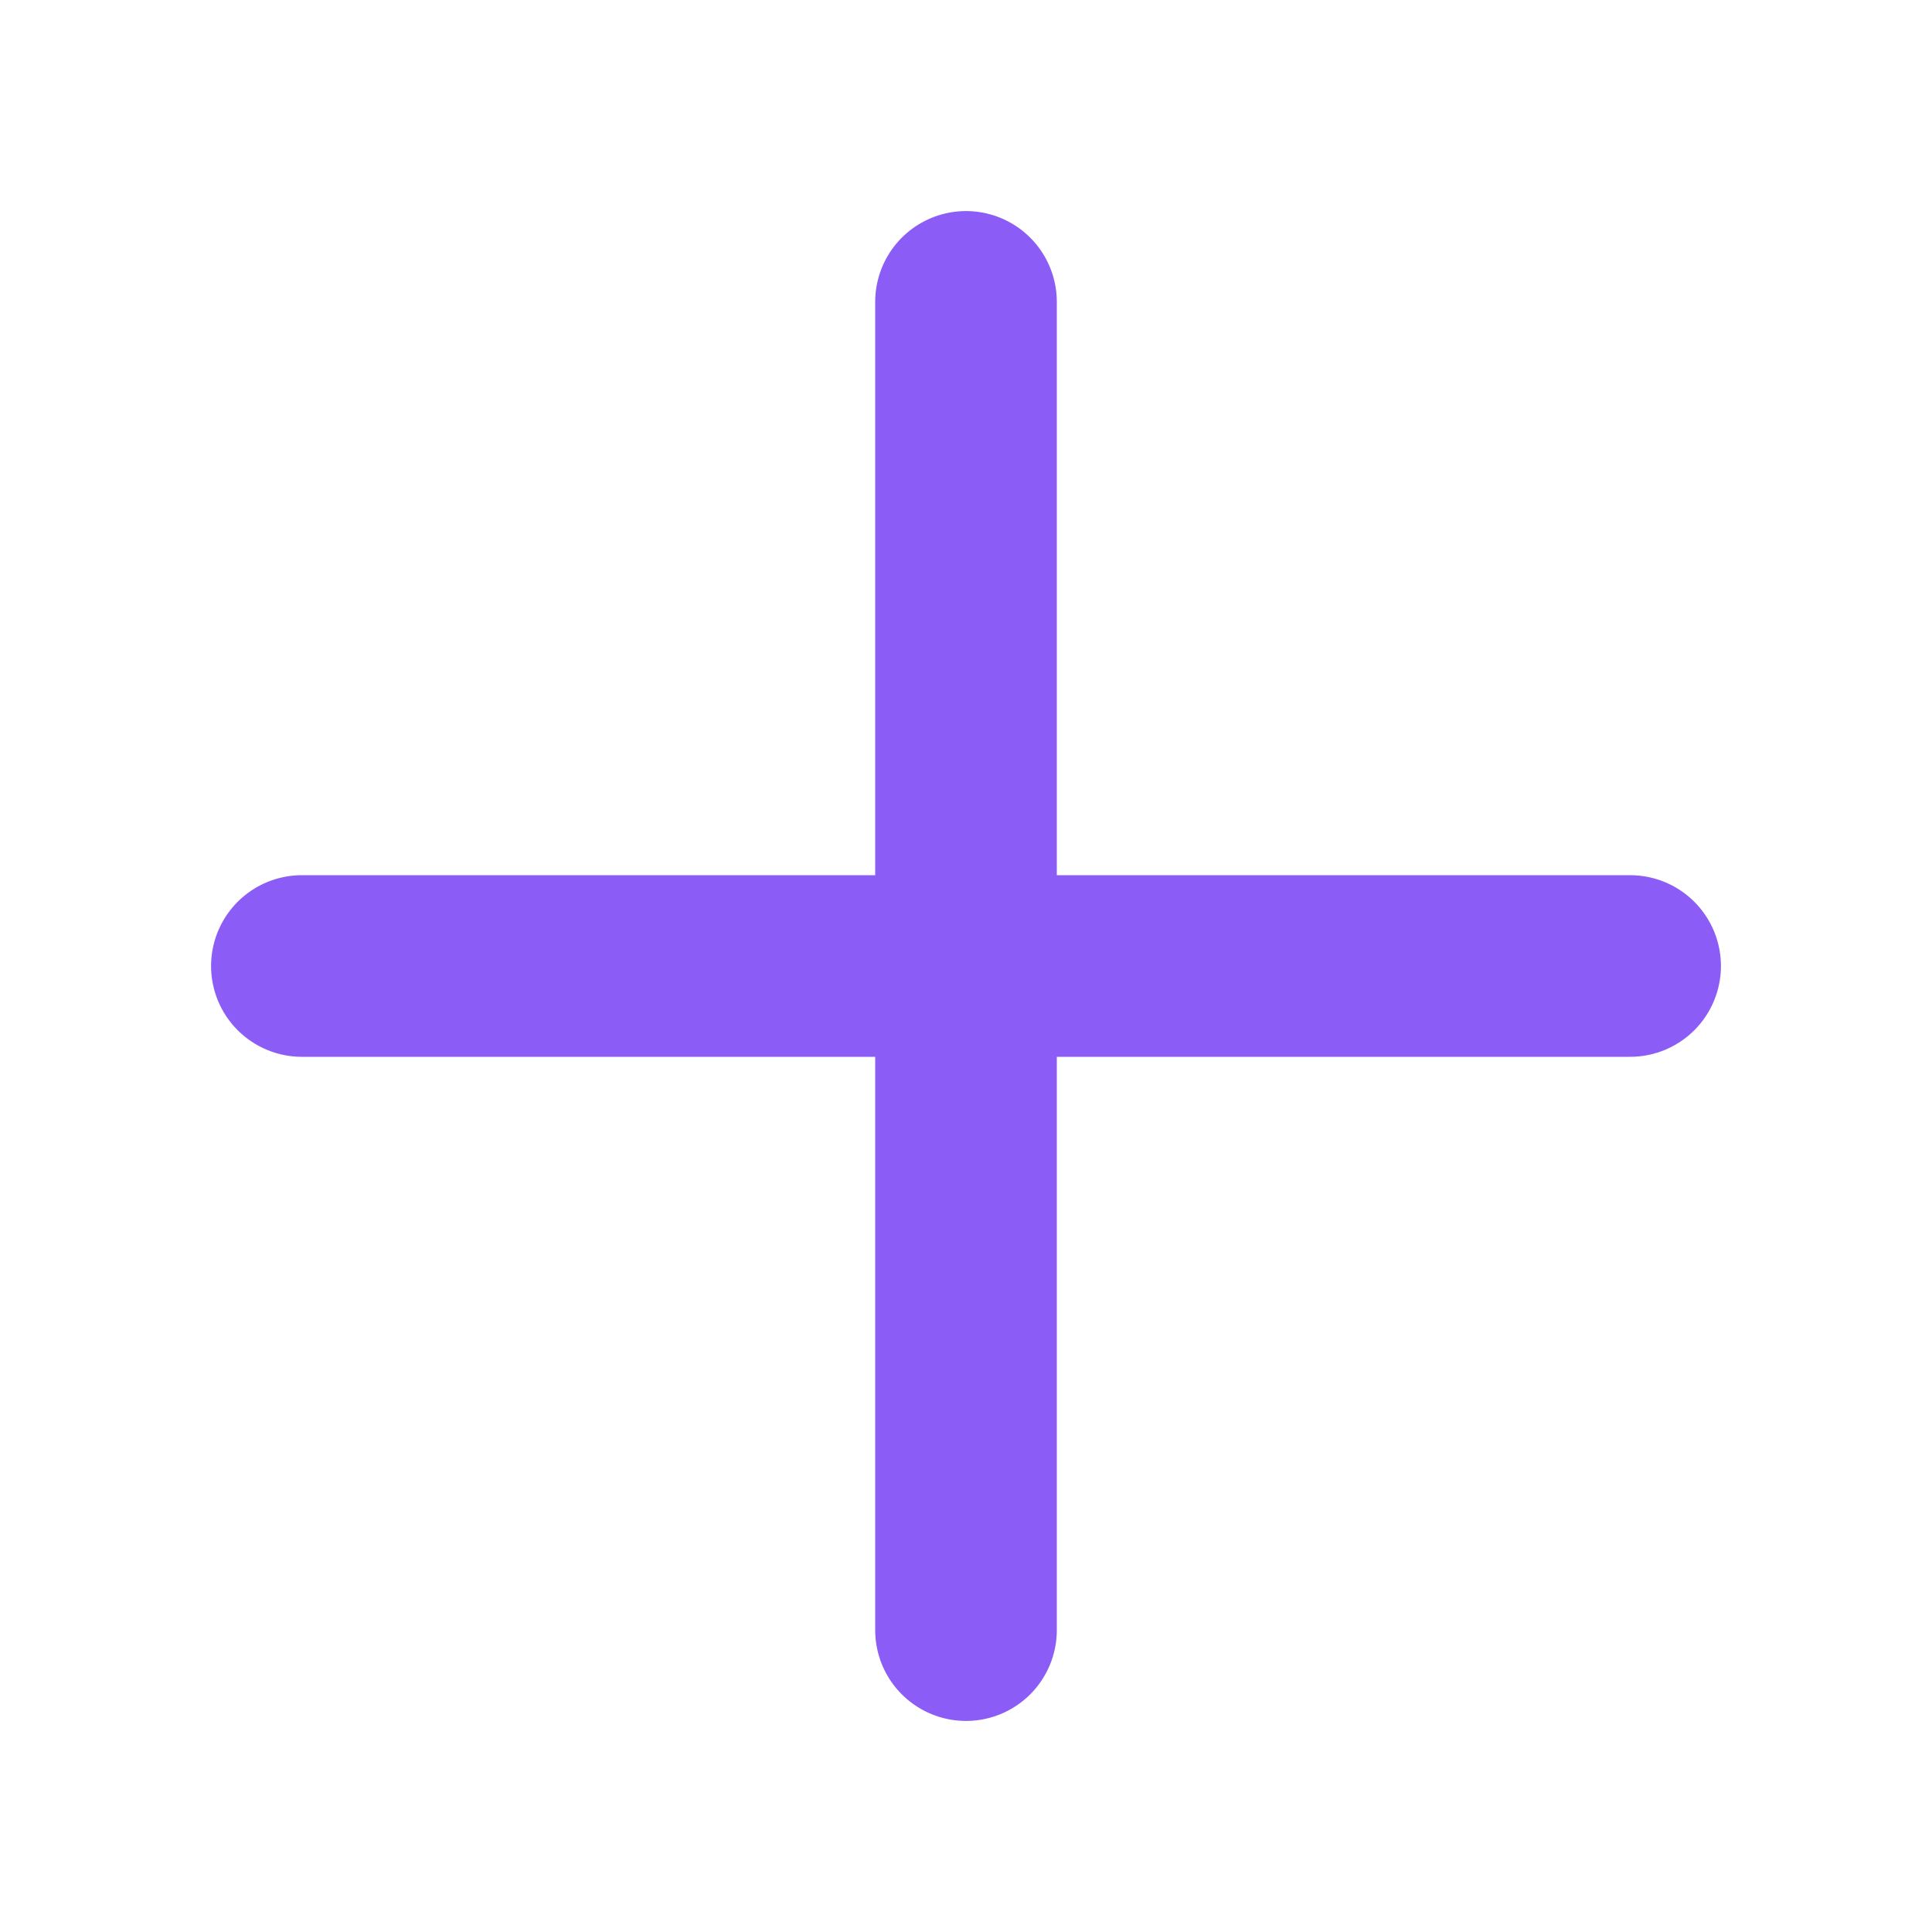
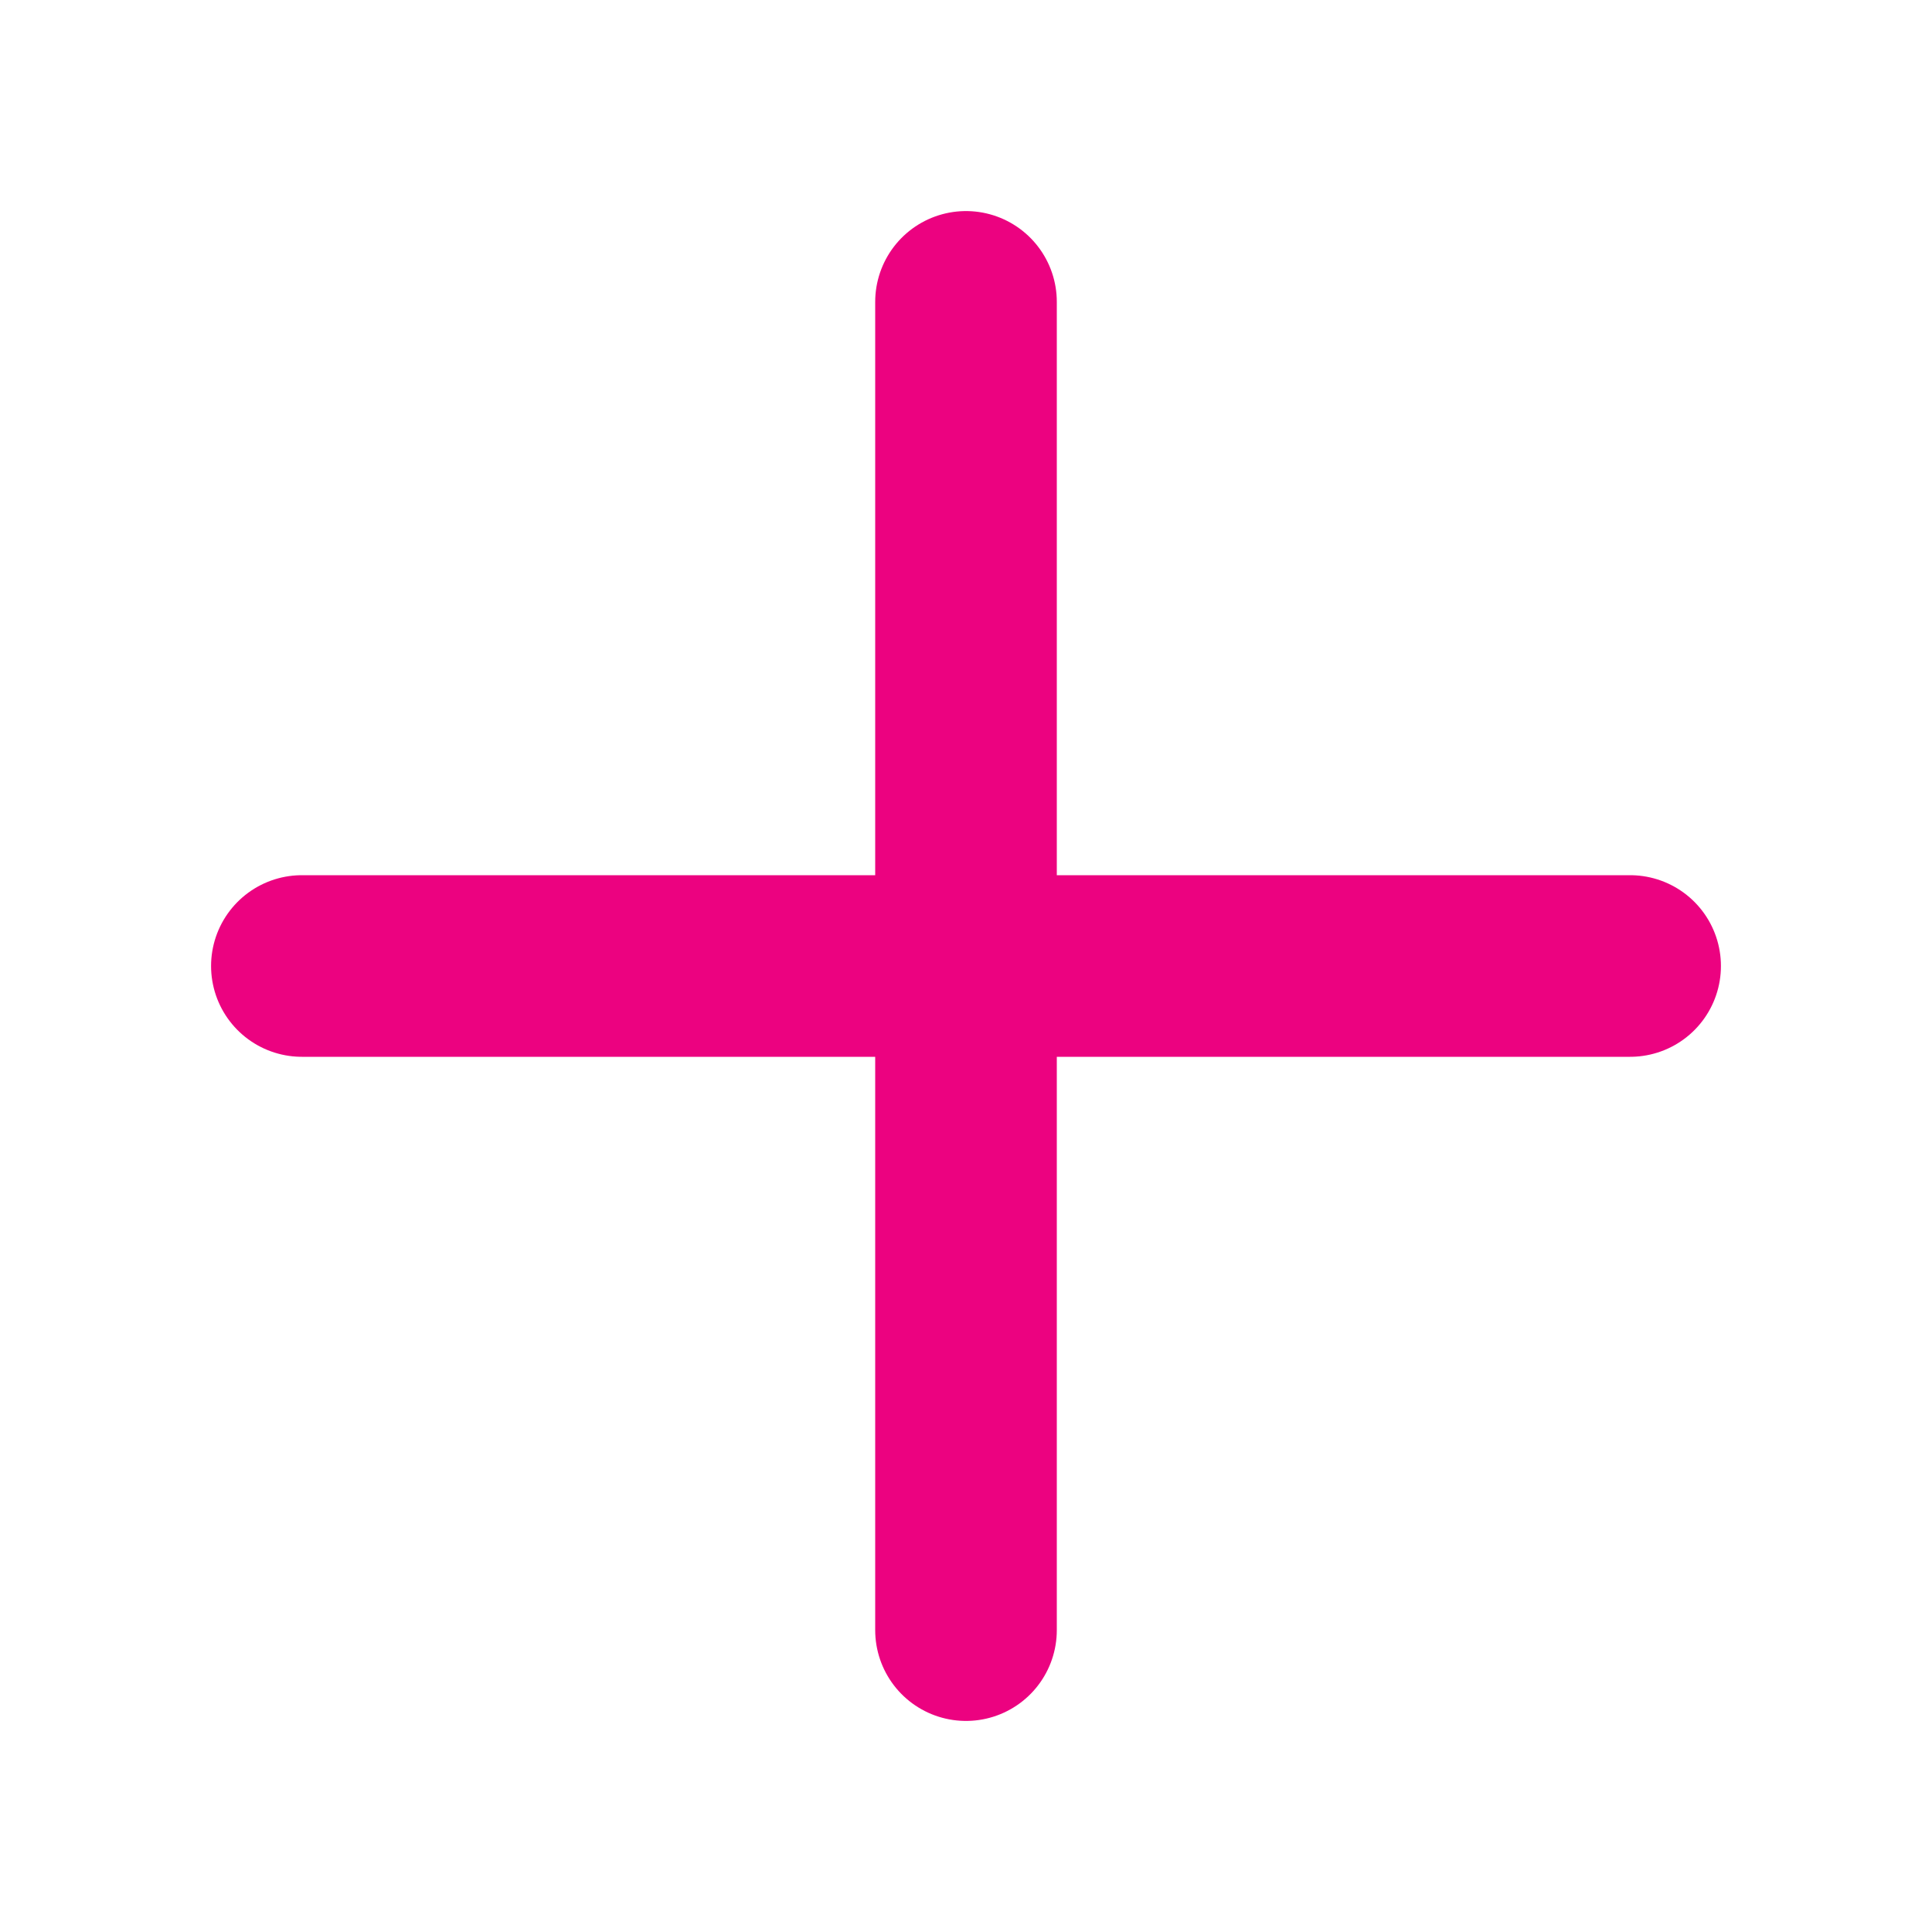
<svg xmlns="http://www.w3.org/2000/svg" width="20" height="20" viewBox="0 0 20 20" fill="none">
-   <path d="M3.125 10H16.875" stroke="#8B5CF6" stroke-width="1.88" stroke-linecap="round" stroke-linejoin="round" />
-   <path d="M10 3.125V16.875" stroke="#8B5CF6" stroke-width="1.88" stroke-linecap="round" stroke-linejoin="round" />
+   <path d="M3.125 10H16.875" stroke="#EC0280" stroke-width="1.88" stroke-linecap="round" stroke-linejoin="round" />
+   <path d="M10 3.125V16.875" stroke="#EC0280" stroke-width="1.88" stroke-linecap="round" stroke-linejoin="round" />
</svg>
